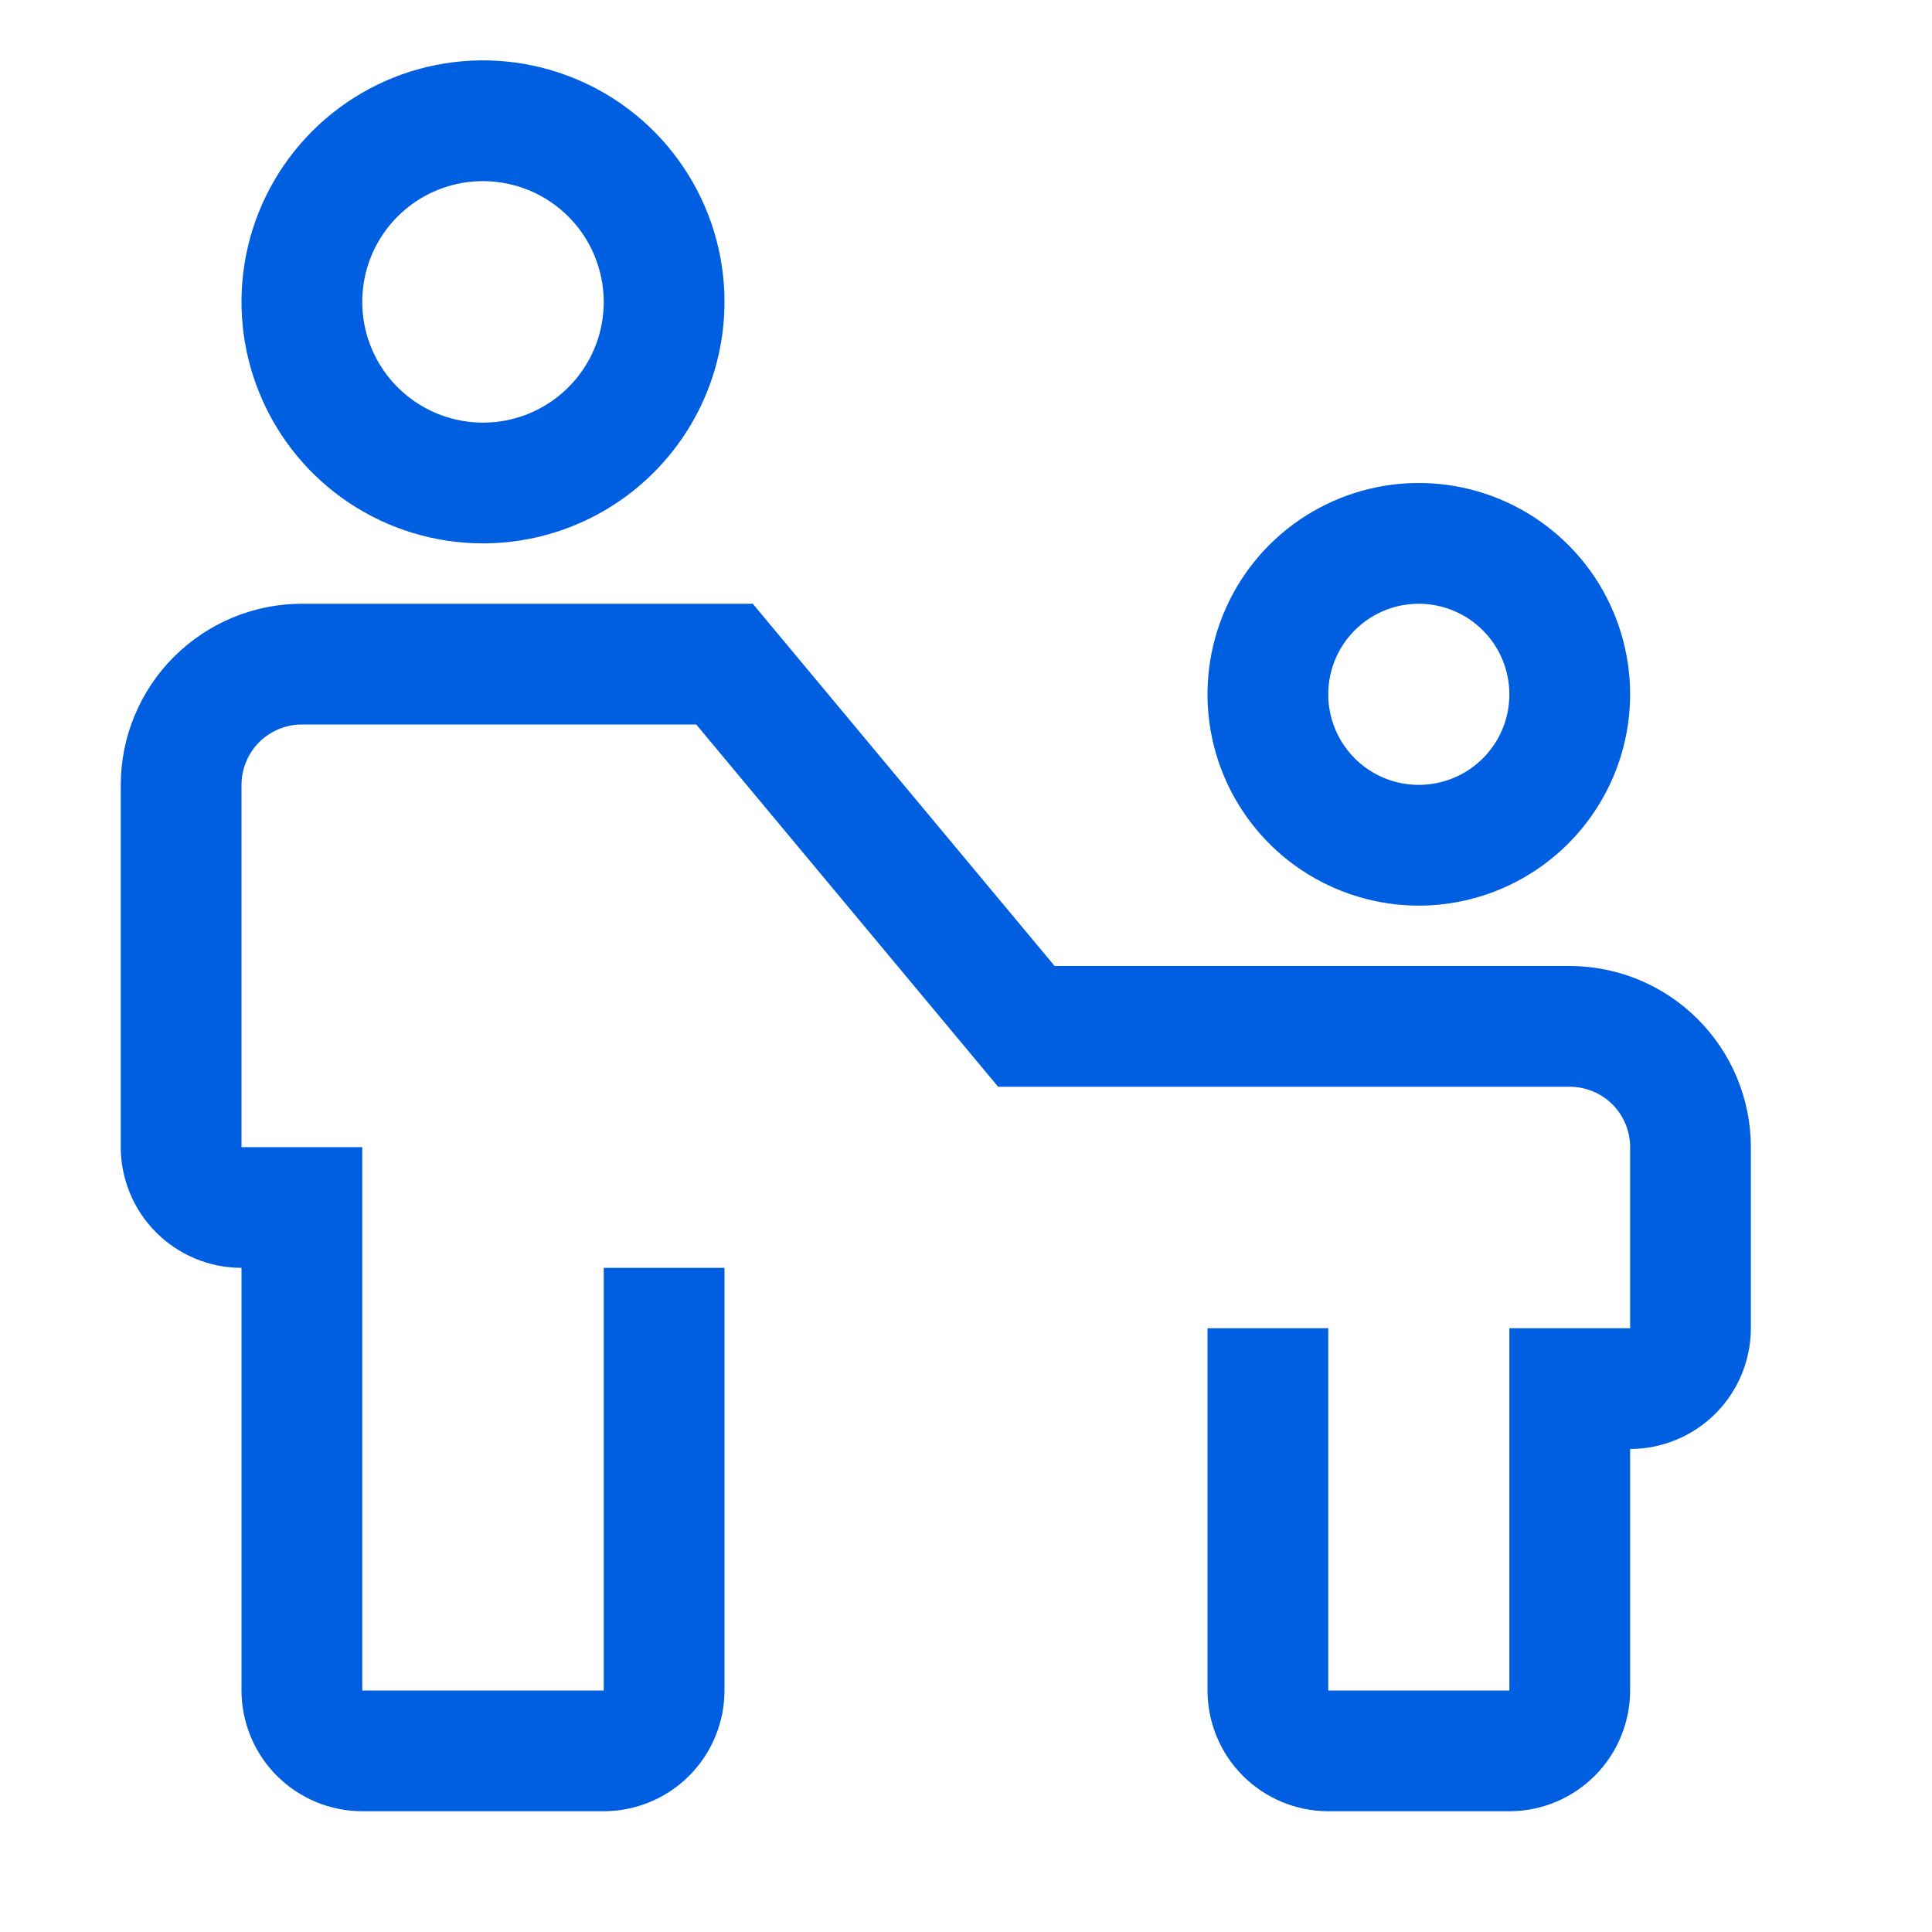
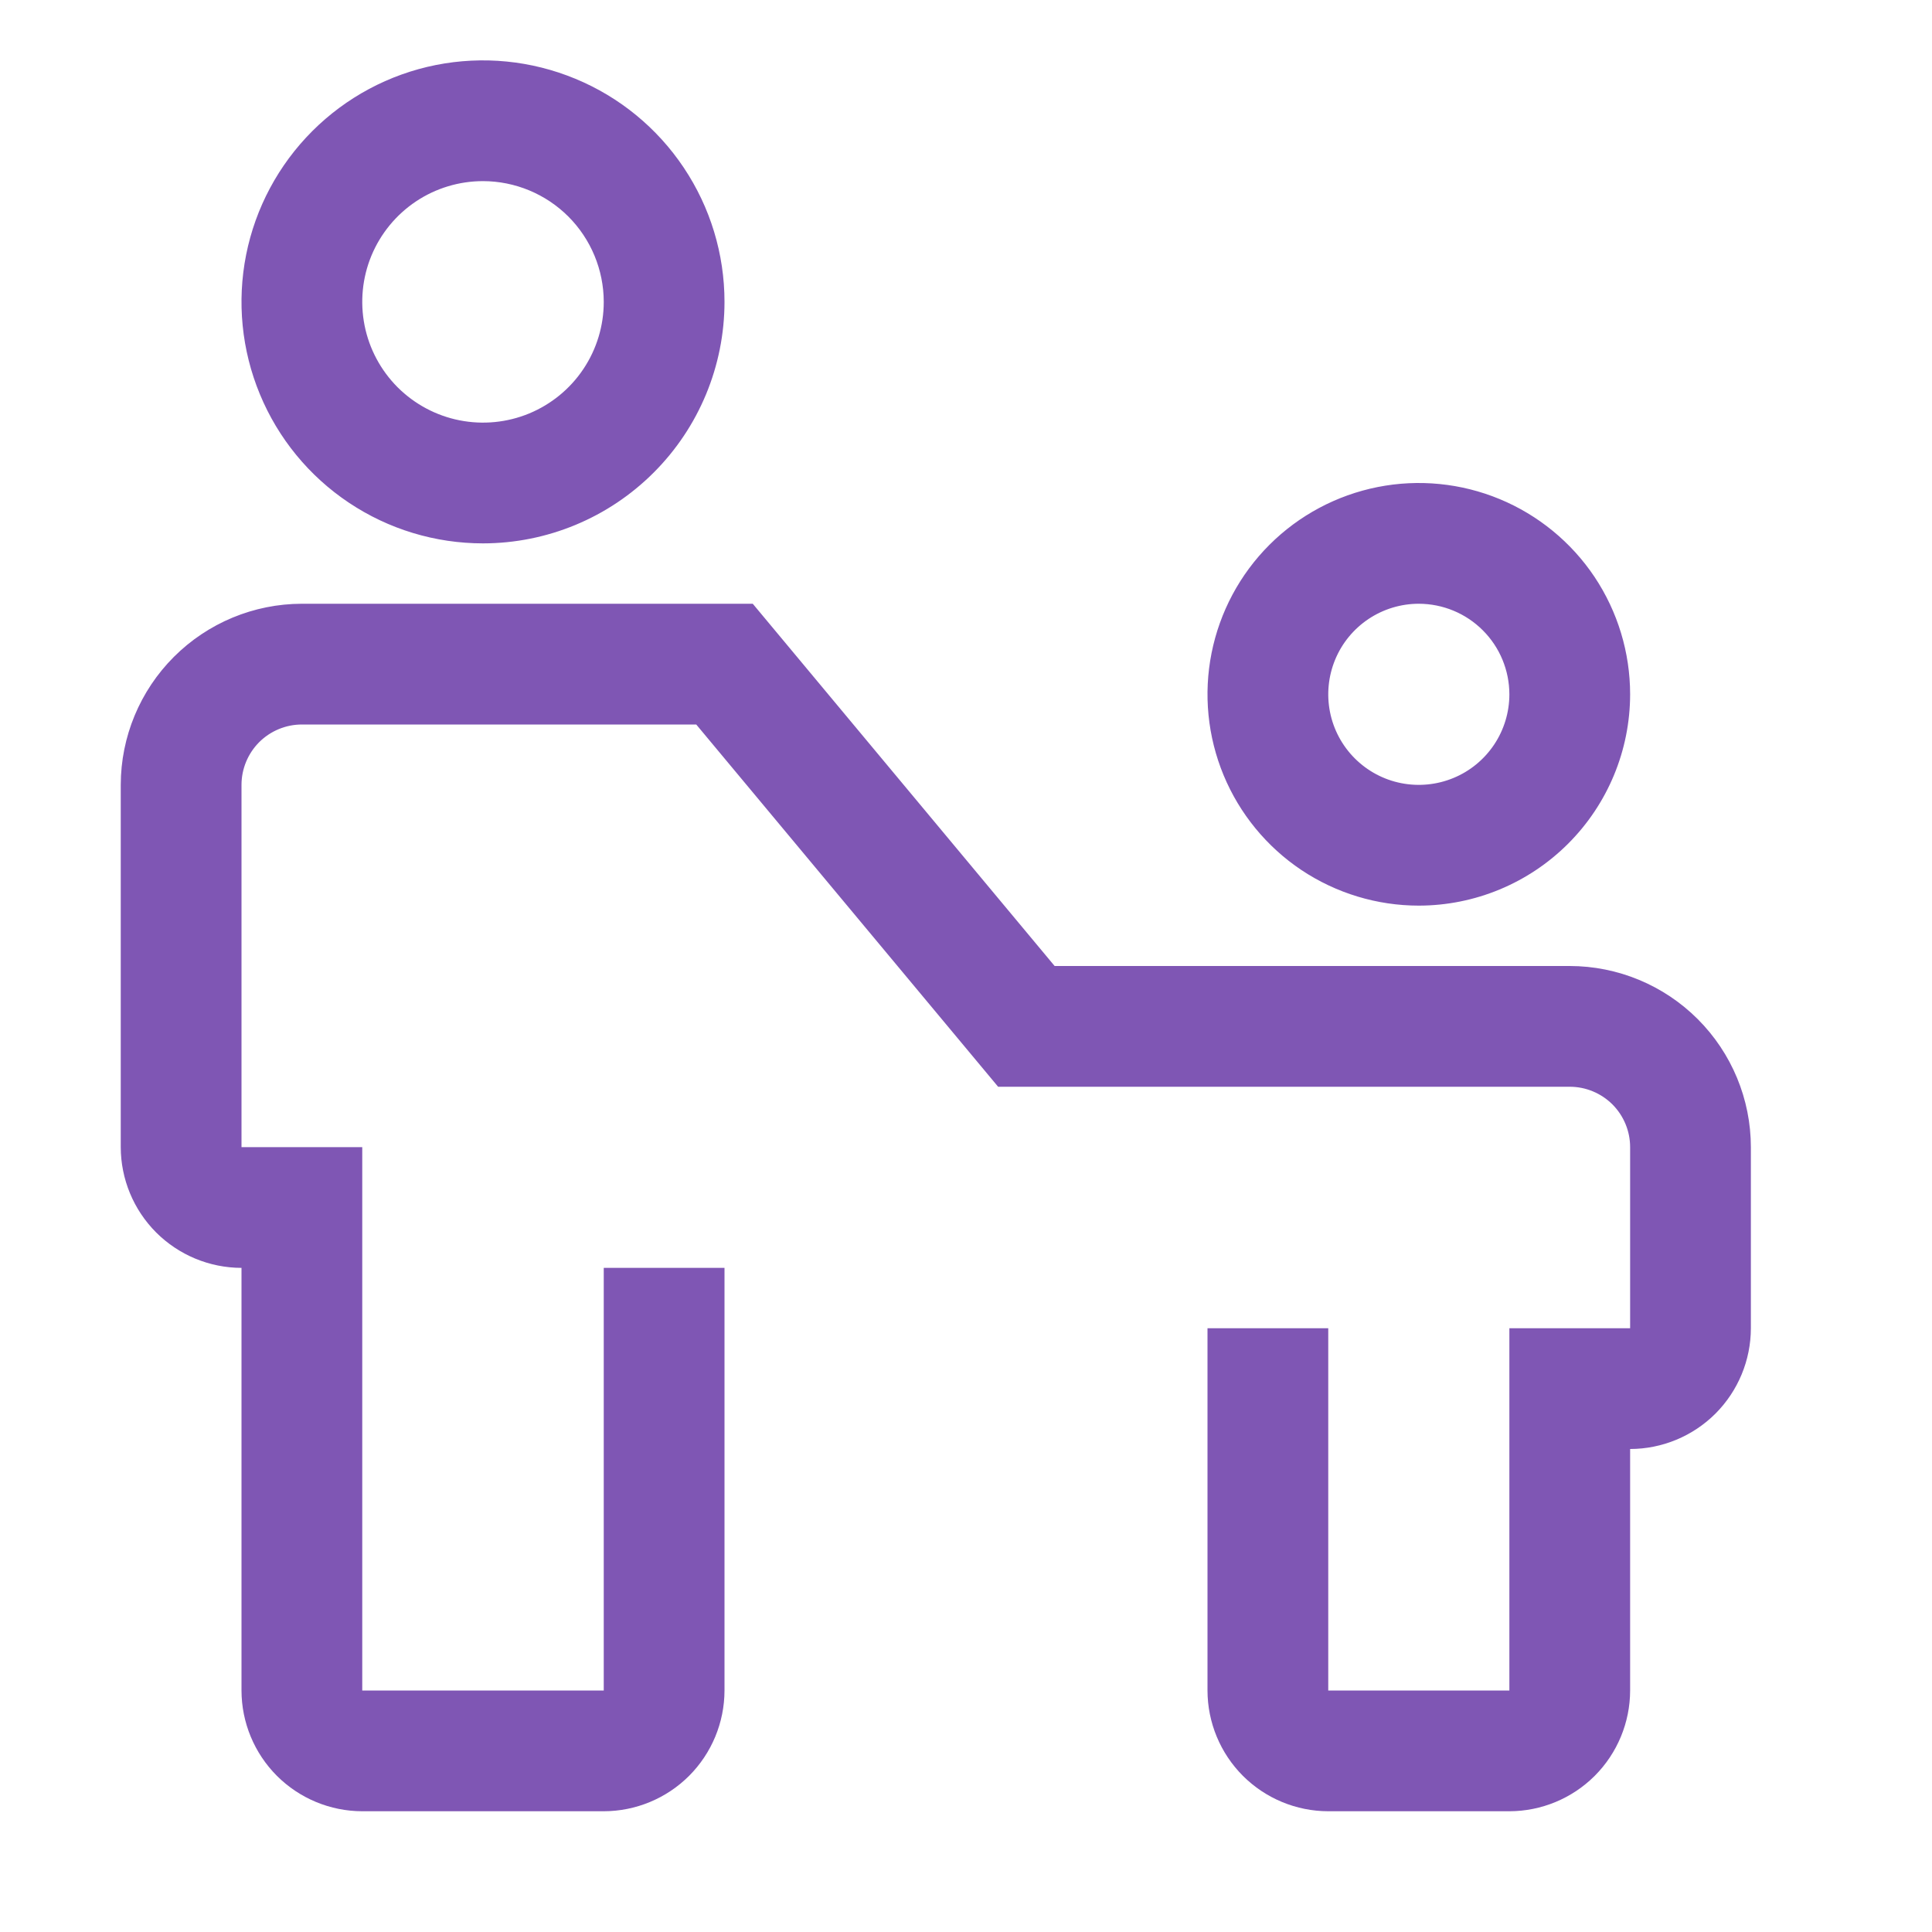
<svg xmlns="http://www.w3.org/2000/svg" width="40" height="40" viewBox="0 0 40 40" fill="none">
-   <path d="M21.835 20H32.5C33.494 20.001 34.447 20.397 35.15 21.1C35.853 21.803 36.249 22.756 36.25 23.75V27.5C36.249 28.163 35.985 28.798 35.517 29.267C35.048 29.735 34.413 29.999 33.75 30V35C33.749 35.663 33.485 36.298 33.017 36.767C32.548 37.235 31.913 37.499 31.25 37.5H27.5C26.837 37.499 26.202 37.235 25.733 36.767C25.265 36.298 25.001 35.663 25 35V27.5H27.5V35H31.25V27.5H33.75V23.75C33.75 23.419 33.618 23.101 33.384 22.866C33.149 22.632 32.831 22.5 32.5 22.5H20.665L14.415 15H6.25C5.919 15 5.601 15.132 5.366 15.366C5.132 15.601 5 15.919 5 16.25V23.75H7.5V35H12.5V26.25H15V35C14.999 35.663 14.735 36.298 14.267 36.767C13.798 37.235 13.163 37.499 12.5 37.5H7.5C6.837 37.499 6.202 37.235 5.733 36.767C5.265 36.298 5.001 35.663 5 35V26.25C4.337 26.249 3.702 25.985 3.233 25.517C2.765 25.048 2.501 24.413 2.5 23.75V16.25C2.501 15.256 2.897 14.303 3.6 13.6C4.303 12.897 5.256 12.501 6.25 12.5H15.585L21.835 20ZM28.521 10.084C29.37 9.915 30.25 10.002 31.049 10.333C31.848 10.664 32.532 11.225 33.013 11.944C33.493 12.664 33.75 13.51 33.75 14.375C33.749 15.535 33.287 16.647 32.467 17.467C31.647 18.287 30.535 18.749 29.375 18.75C28.51 18.75 27.664 18.493 26.944 18.013C26.225 17.532 25.664 16.848 25.333 16.049C25.002 15.249 24.915 14.37 25.084 13.521C25.253 12.673 25.669 11.893 26.281 11.281C26.893 10.669 27.673 10.253 28.521 10.084ZM29.375 12.5C29.004 12.5 28.641 12.61 28.333 12.816C28.025 13.022 27.784 13.315 27.643 13.657C27.501 14 27.464 14.377 27.536 14.741C27.608 15.105 27.787 15.439 28.049 15.701C28.311 15.963 28.645 16.142 29.009 16.214C29.372 16.286 29.75 16.249 30.093 16.107C30.435 15.966 30.728 15.725 30.934 15.417C31.14 15.109 31.25 14.746 31.25 14.375C31.249 13.878 31.052 13.401 30.7 13.05C30.349 12.698 29.872 12.501 29.375 12.5ZM9.024 1.346C9.994 1.153 10.999 1.252 11.913 1.631C12.827 2.009 13.608 2.65 14.157 3.472C14.707 4.294 15 5.261 15 6.25C14.999 7.576 14.472 8.847 13.534 9.784C12.597 10.722 11.326 11.249 10 11.25C9.011 11.25 8.044 10.957 7.222 10.407C6.4 9.858 5.759 9.077 5.381 8.163C5.002 7.25 4.903 6.244 5.096 5.274C5.289 4.305 5.766 3.414 6.465 2.715C7.164 2.016 8.055 1.539 9.024 1.346ZM10 3.75C9.506 3.75 9.022 3.896 8.611 4.171C8.2 4.446 7.88 4.836 7.69 5.293C7.501 5.75 7.452 6.252 7.548 6.737C7.644 7.222 7.883 7.668 8.232 8.018C8.582 8.367 9.028 8.606 9.513 8.702C9.998 8.798 10.5 8.749 10.957 8.56C11.414 8.37 11.805 8.05 12.079 7.639C12.354 7.228 12.5 6.744 12.5 6.25C12.499 5.587 12.235 4.952 11.767 4.483C11.298 4.015 10.663 3.751 10 3.75Z" fill="#005EE0" />
+   <path d="M21.835 20H32.5C33.494 20.001 34.447 20.397 35.15 21.1C35.853 21.803 36.249 22.756 36.25 23.75V27.5C36.249 28.163 35.985 28.798 35.517 29.267C35.048 29.735 34.413 29.999 33.75 30V35C33.749 35.663 33.485 36.298 33.017 36.767C32.548 37.235 31.913 37.499 31.25 37.5H27.5C26.837 37.499 26.202 37.235 25.733 36.767C25.265 36.298 25.001 35.663 25 35V27.5H27.5V35H31.25V27.5H33.75V23.75C33.75 23.419 33.618 23.101 33.384 22.866C33.149 22.632 32.831 22.5 32.5 22.5H20.665L14.415 15H6.25C5.919 15 5.601 15.132 5.366 15.366C5.132 15.601 5 15.919 5 16.25V23.75H7.5V35H12.5V26.25H15V35C14.999 35.663 14.735 36.298 14.267 36.767C13.798 37.235 13.163 37.499 12.5 37.5H7.5C6.837 37.499 6.202 37.235 5.733 36.767C5.265 36.298 5.001 35.663 5 35V26.25C4.337 26.249 3.702 25.985 3.233 25.517C2.765 25.048 2.501 24.413 2.5 23.75V16.25C2.501 15.256 2.897 14.303 3.6 13.6C4.303 12.897 5.256 12.501 6.25 12.5H15.585L21.835 20ZM28.521 10.084C29.37 9.915 30.25 10.002 31.049 10.333C31.848 10.664 32.532 11.225 33.013 11.944C33.493 12.664 33.75 13.51 33.75 14.375C33.749 15.535 33.287 16.647 32.467 17.467C31.647 18.287 30.535 18.749 29.375 18.75C28.51 18.75 27.664 18.493 26.944 18.013C26.225 17.532 25.664 16.848 25.333 16.049C25.002 15.249 24.915 14.37 25.084 13.521C25.253 12.673 25.669 11.893 26.281 11.281C26.893 10.669 27.673 10.253 28.521 10.084ZM29.375 12.5C29.004 12.5 28.641 12.61 28.333 12.816C28.025 13.022 27.784 13.315 27.643 13.657C27.501 14 27.464 14.377 27.536 14.741C27.608 15.105 27.787 15.439 28.049 15.701C28.311 15.963 28.645 16.142 29.009 16.214C29.372 16.286 29.75 16.249 30.093 16.107C30.435 15.966 30.728 15.725 30.934 15.417C31.14 15.109 31.25 14.746 31.25 14.375C31.249 13.878 31.052 13.401 30.7 13.05C30.349 12.698 29.872 12.501 29.375 12.5ZM9.024 1.346C9.994 1.153 10.999 1.252 11.913 1.631C12.827 2.009 13.608 2.65 14.157 3.472C14.707 4.294 15 5.261 15 6.25C14.999 7.576 14.472 8.847 13.534 9.784C12.597 10.722 11.326 11.249 10 11.25C9.011 11.25 8.044 10.957 7.222 10.407C6.4 9.858 5.759 9.077 5.381 8.163C5.002 7.25 4.903 6.244 5.096 5.274C5.289 4.305 5.766 3.414 6.465 2.715C7.164 2.016 8.055 1.539 9.024 1.346ZM10 3.75C9.506 3.75 9.022 3.896 8.611 4.171C8.2 4.446 7.88 4.836 7.69 5.293C7.501 5.75 7.452 6.252 7.548 6.737C7.644 7.222 7.883 7.668 8.232 8.018C8.582 8.367 9.028 8.606 9.513 8.702C9.998 8.798 10.5 8.749 10.957 8.56C11.414 8.37 11.805 8.05 12.079 7.639C12.354 7.228 12.5 6.744 12.5 6.25C12.499 5.587 12.235 4.952 11.767 4.483C11.298 4.015 10.663 3.751 10 3.75Z" fill="#7F56B4" />
</svg>
